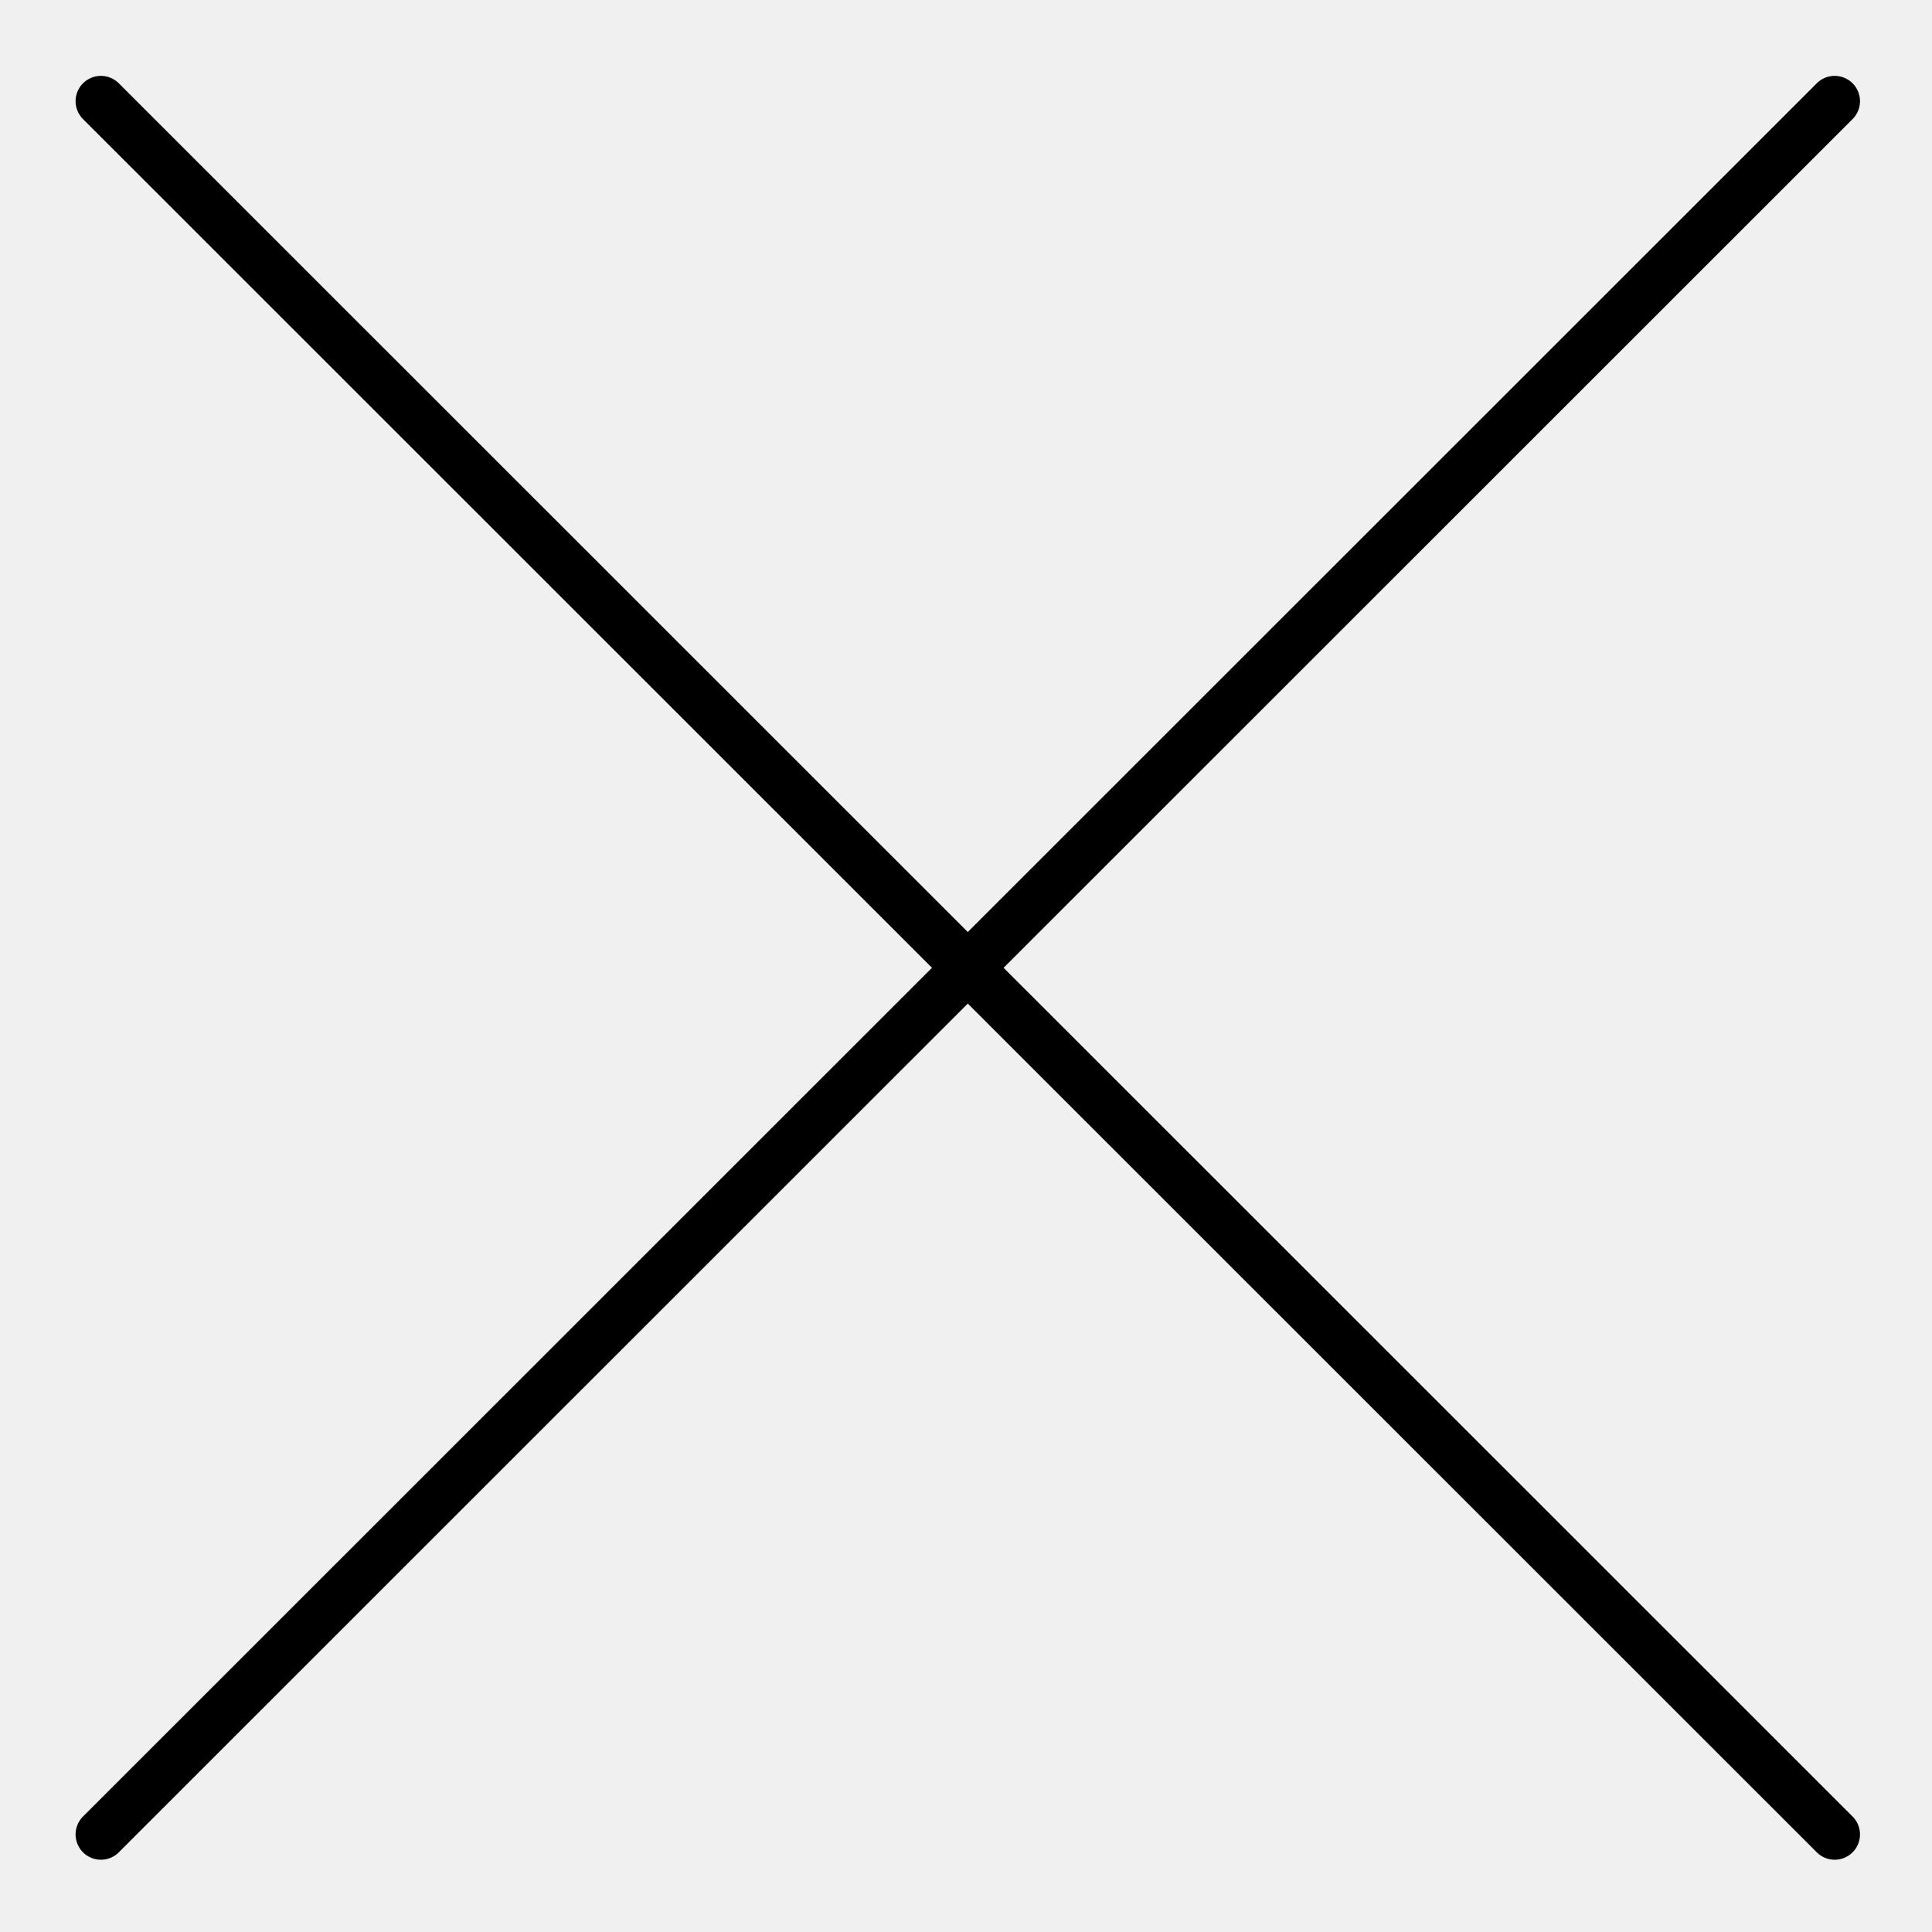
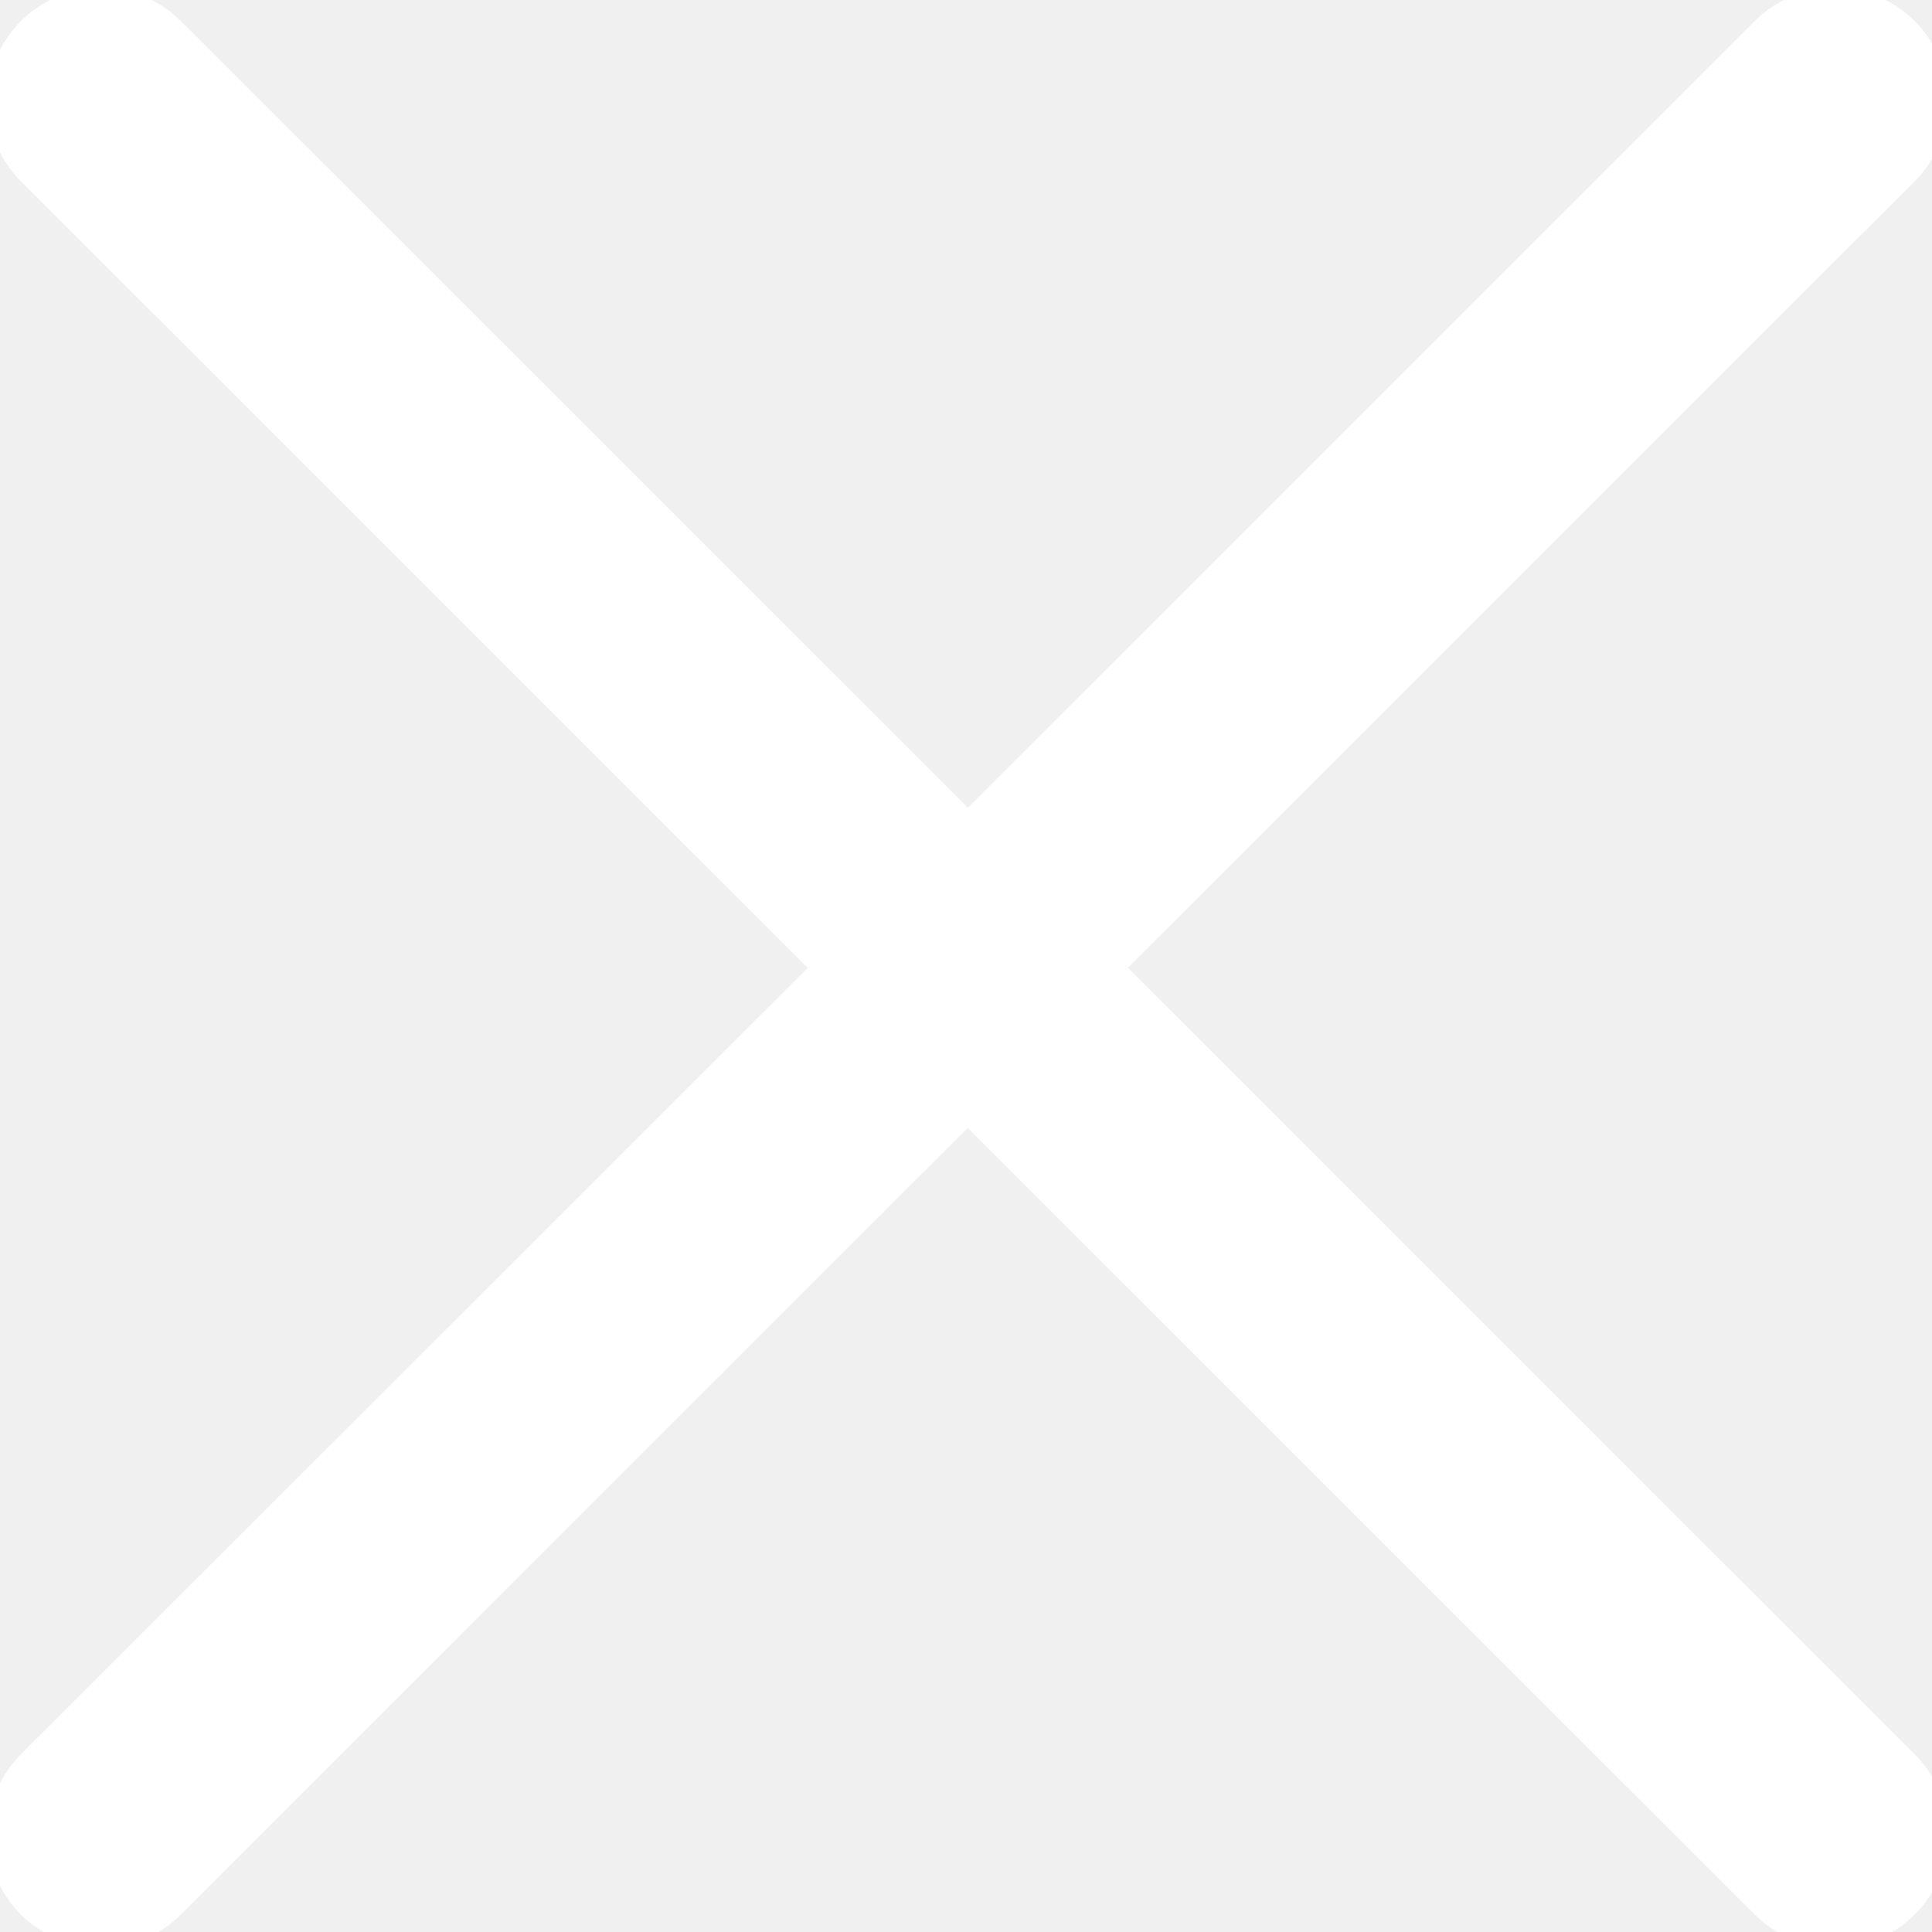
<svg xmlns="http://www.w3.org/2000/svg" width="512px" height="512px" viewBox="0 0 512 512" style="enable-background:new 0 0 512 512;" version="1.1" xml:space="preserve">
  <g id="_x37_12-_close__x2C__cross__x2C__cancel__x2C_">
    <g>
-       <line style="fill:none;stroke:#000000;stroke-width:13.417;stroke-linecap:round;stroke-linejoin:round;stroke-miterlimit:2.613;" x1="486.21" x2="26.739" y1="26.814" y2="486.139" />
-       <line style="fill:none;stroke:#000000;stroke-width:13.417;stroke-linecap:round;stroke-linejoin:round;stroke-miterlimit:2.613;" x1="486.21" x2="26.739" y1="486.139" y2="26.814" />
+       <line style="fill:none;stroke:#ffffff;stroke-width:60;stroke-linecap:round;stroke-linejoin:round;stroke-miterlimit:2.613;" x1="486.21" x2="26.739" y1="26.814" y2="486.139" />
+       <line style="fill:none;stroke:#ffffff;stroke-width:60;stroke-linecap:round;stroke-linejoin:round;stroke-miterlimit:2.613;" x1="486.21" x2="26.739" y1="486.139" y2="26.814" />
    </g>
  </g>
  <g id="Layer_1" />
</svg>
